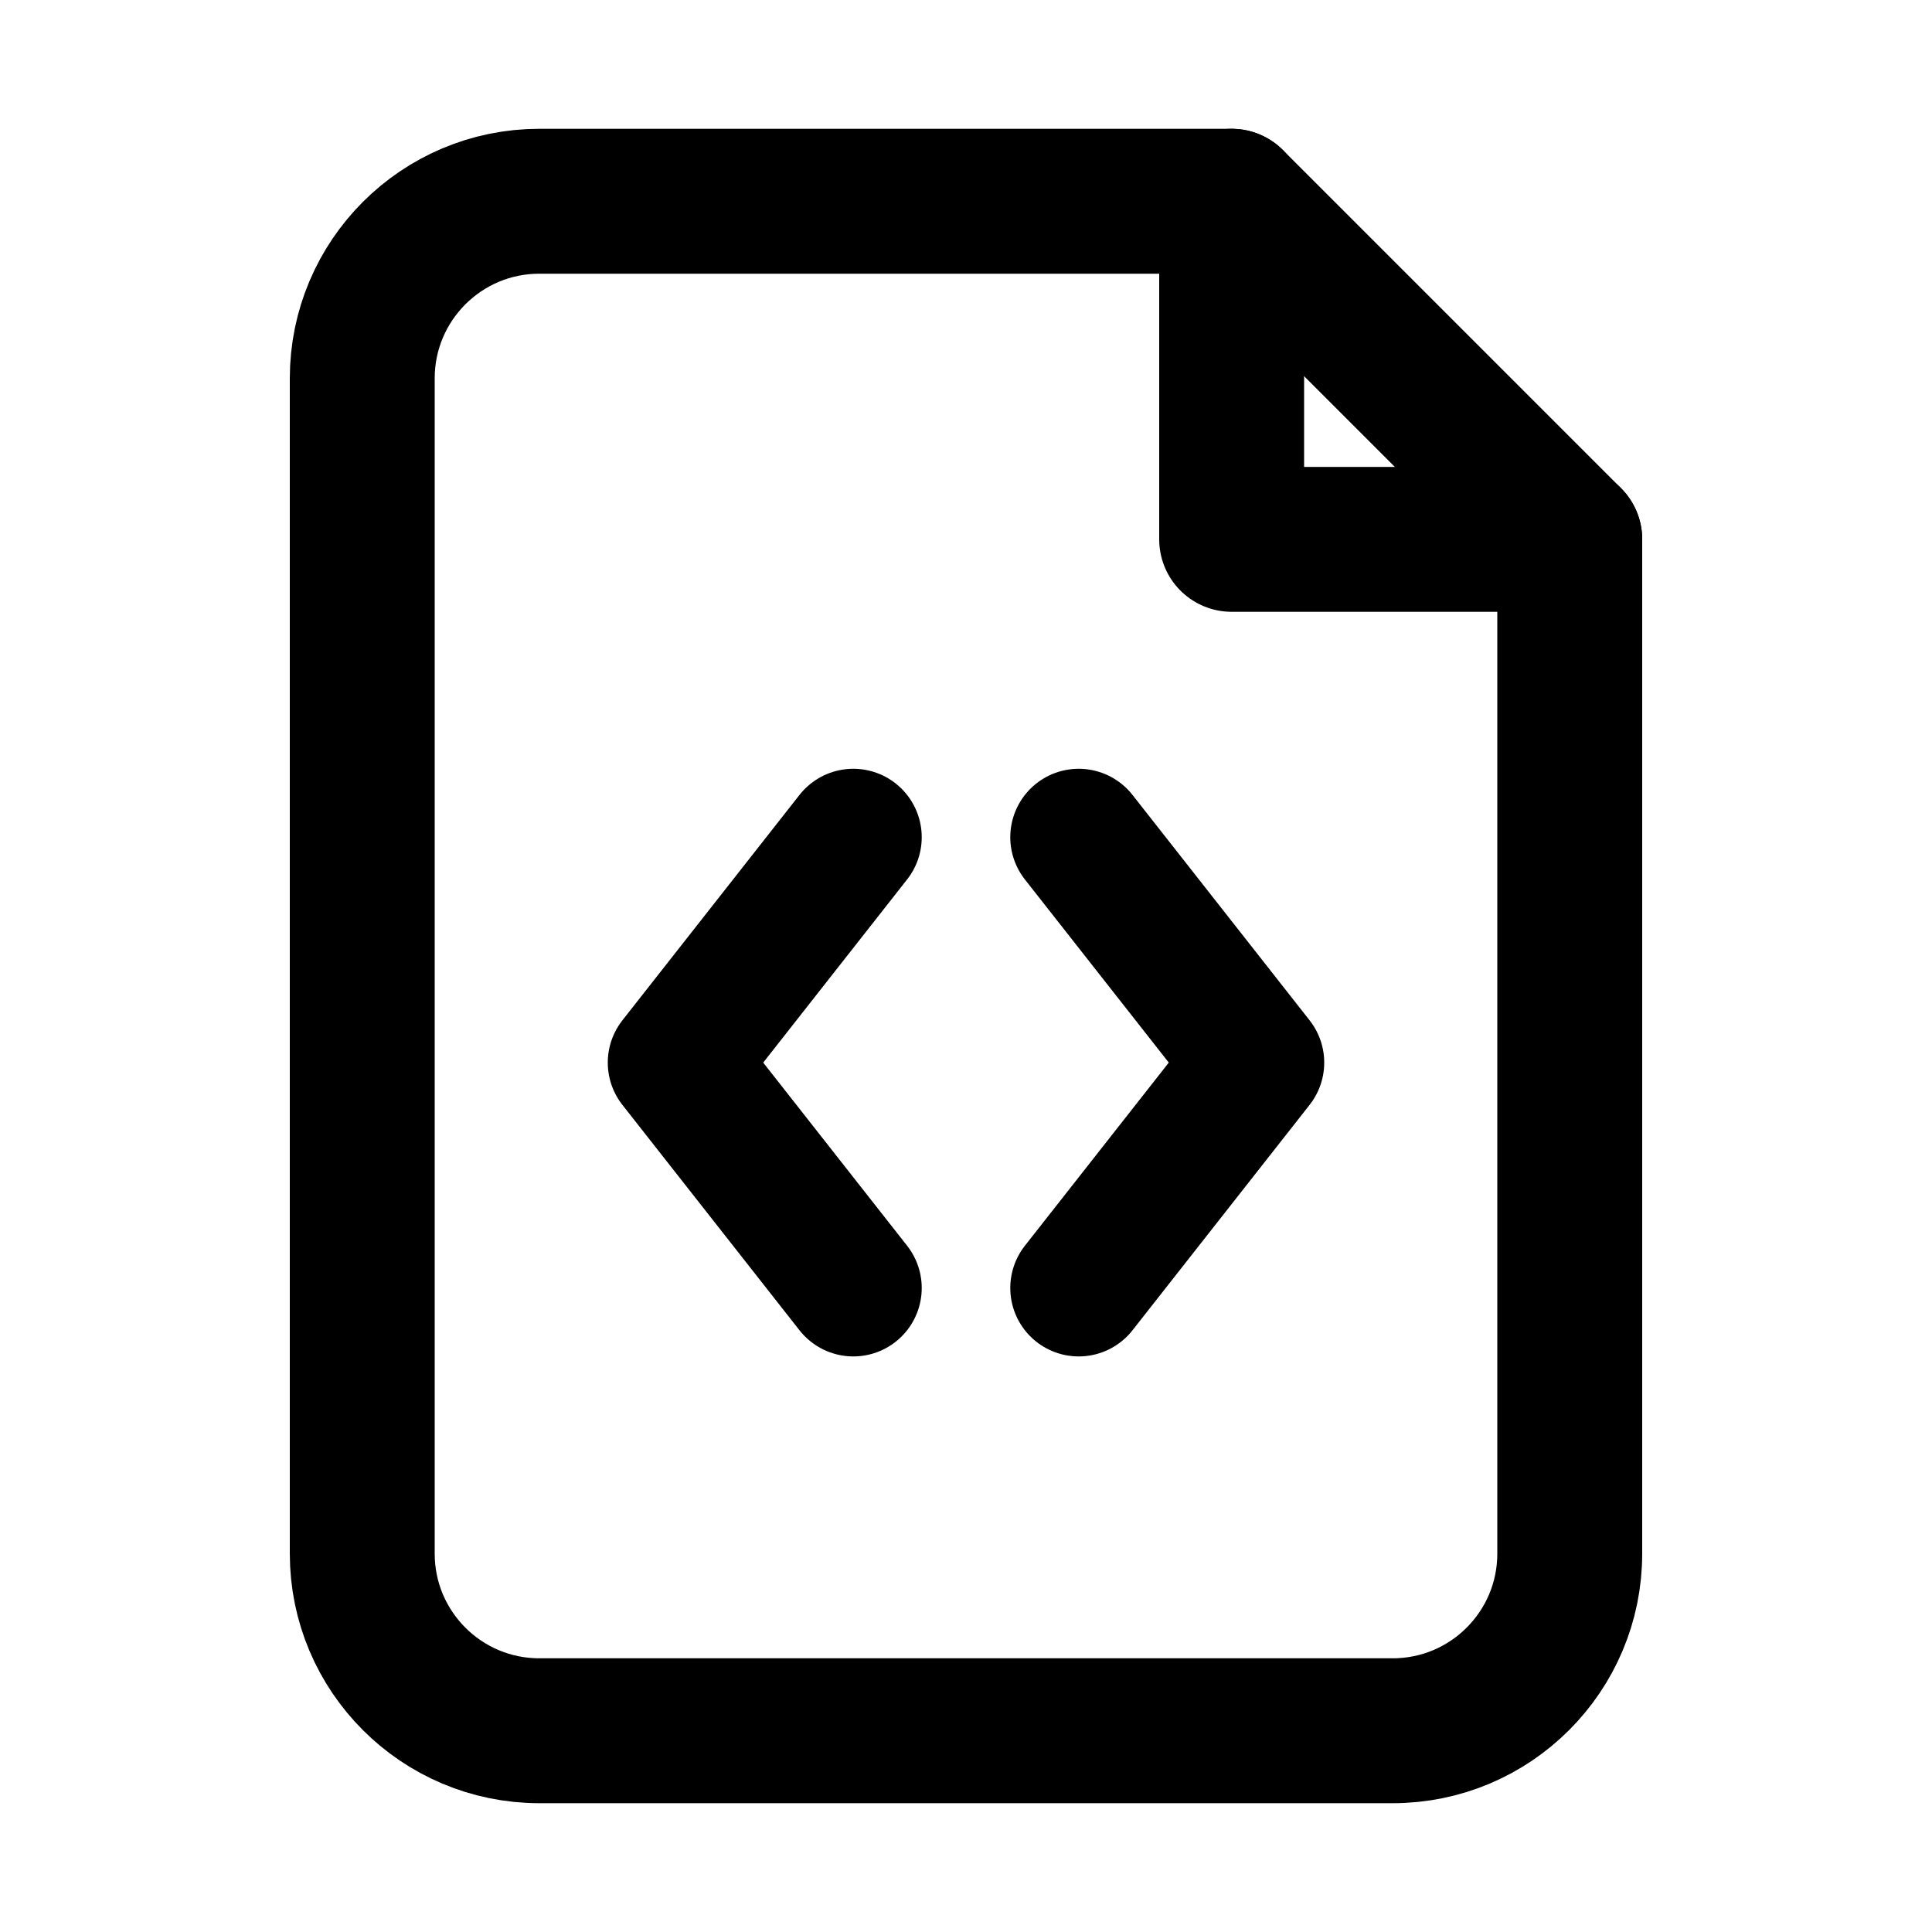
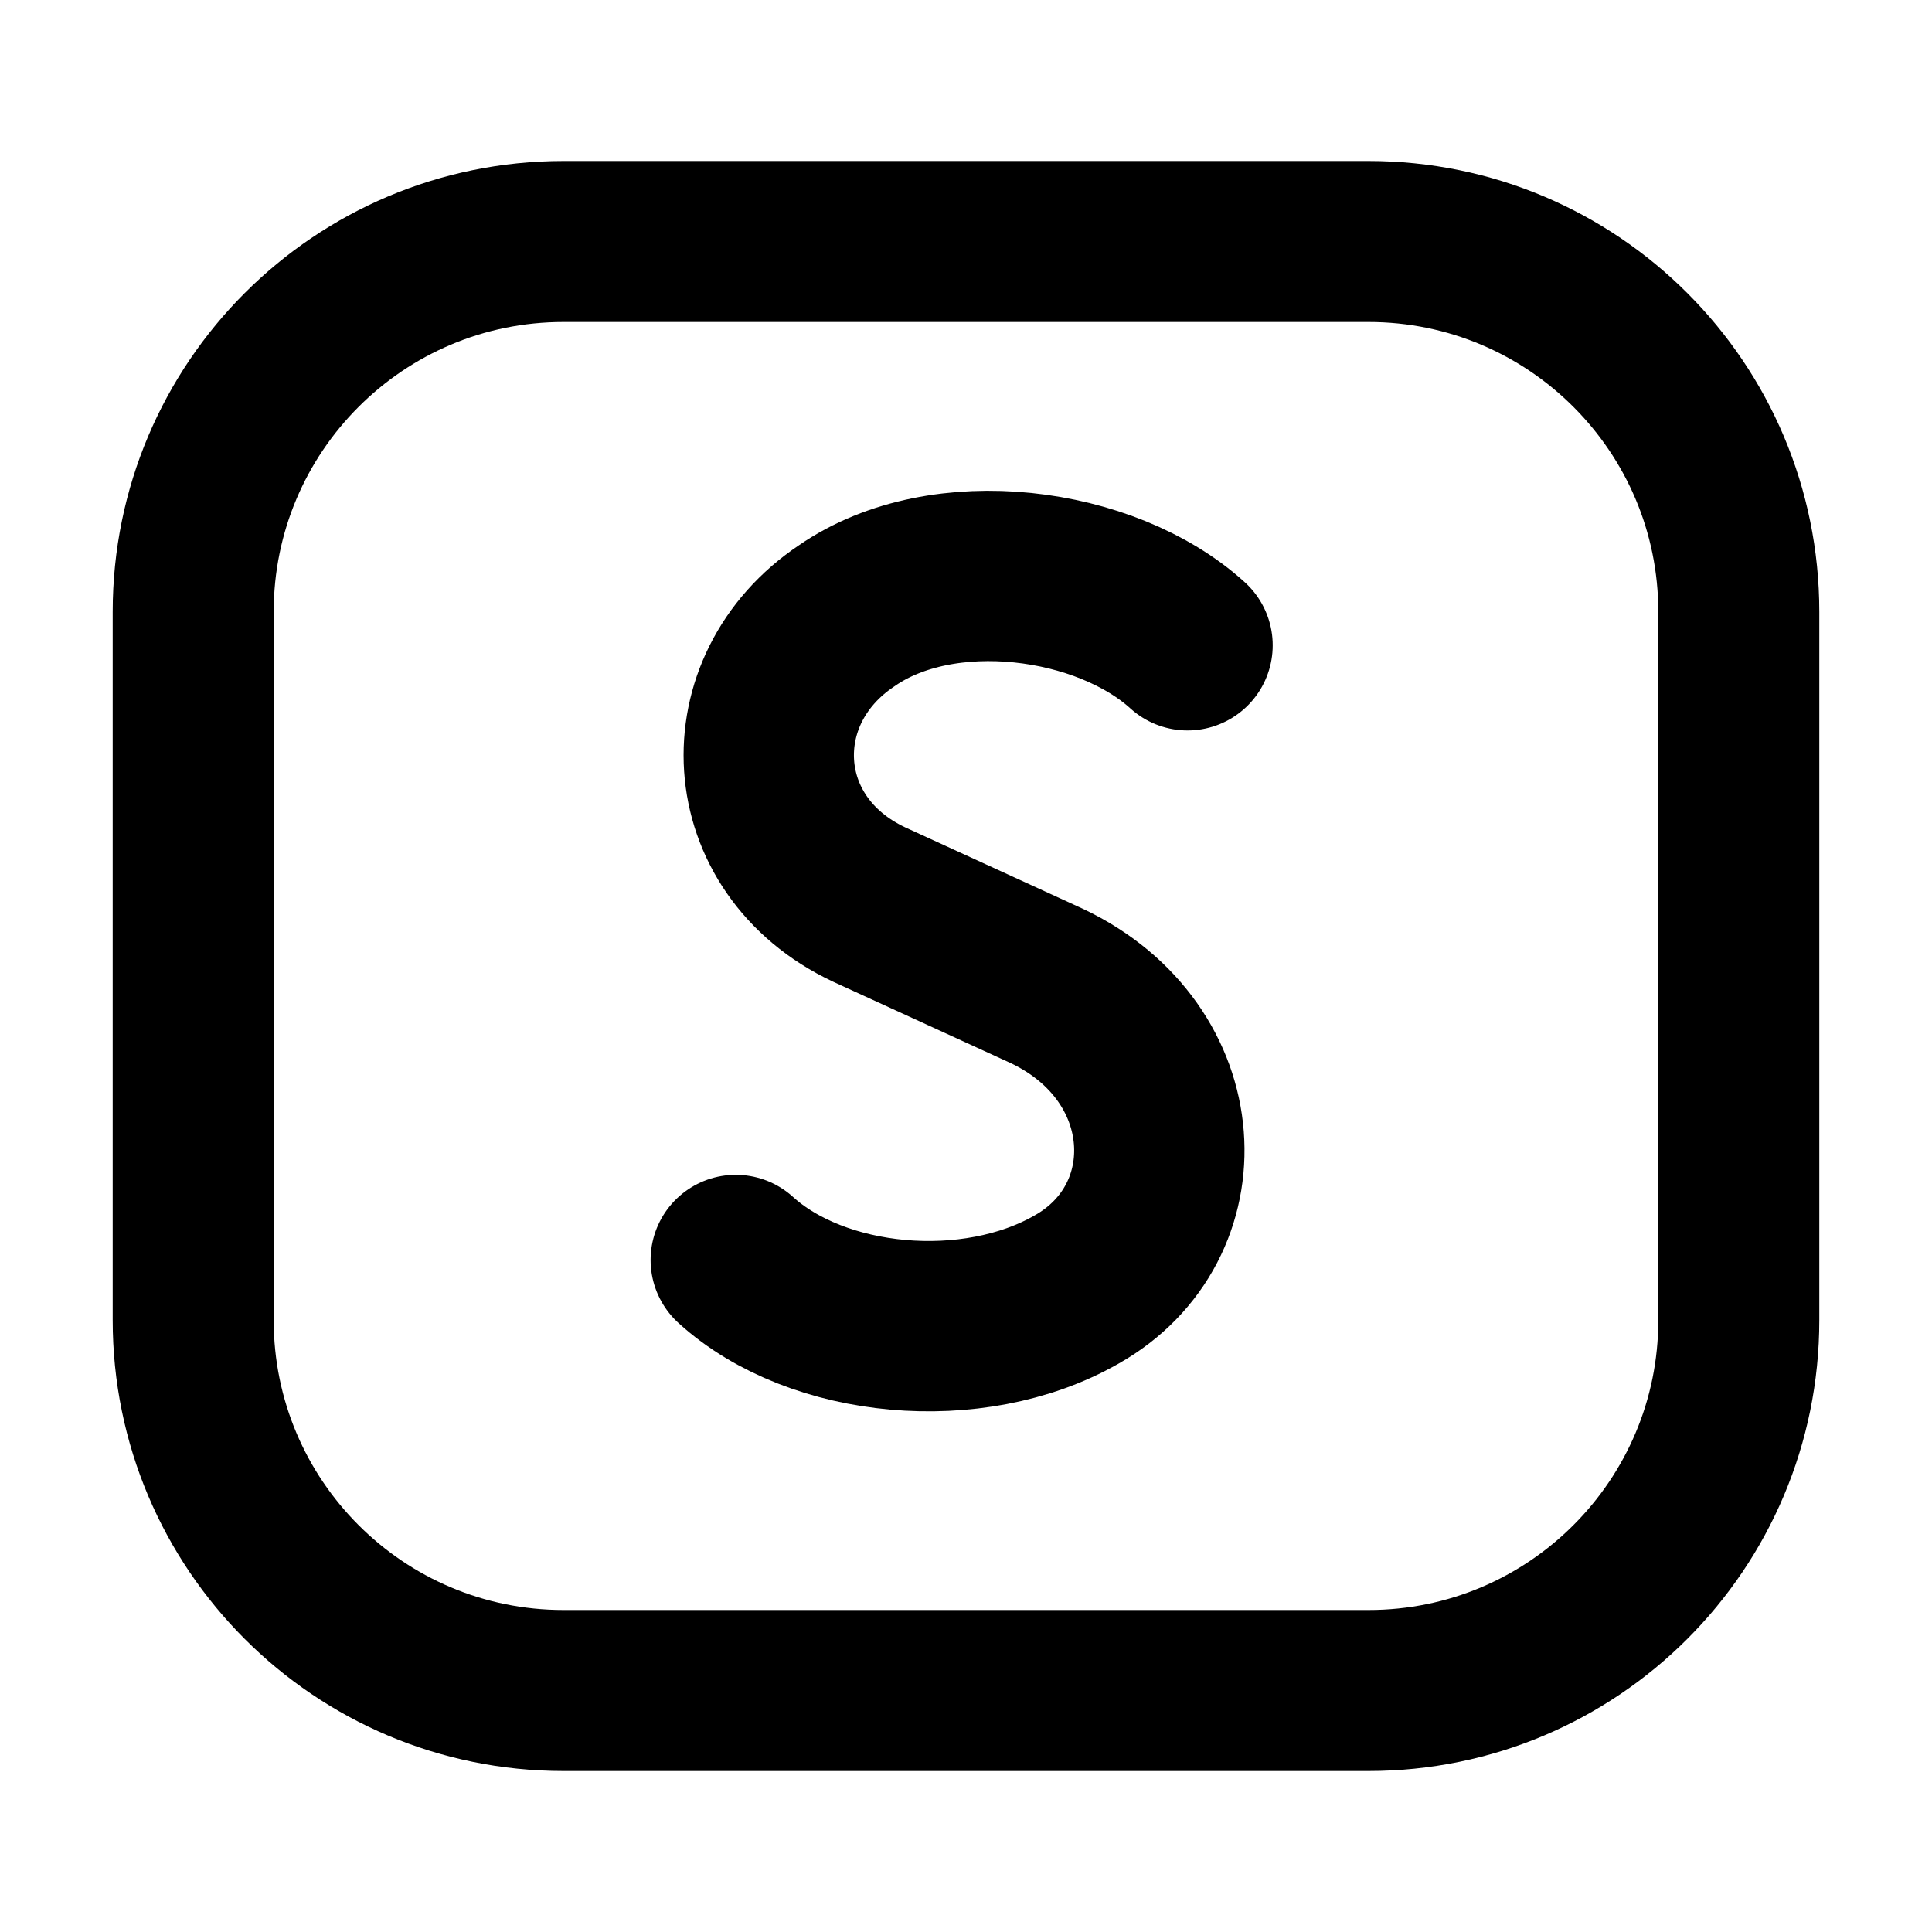
<svg xmlns="http://www.w3.org/2000/svg" width="44" height="44" viewBox="0 0 24 24">
  <g fill="none" stroke="#000000" stroke-linecap="round" stroke-linejoin="round">
-     <path d="M6.7 2.5 H15.3 L19.5 6.7 V19.3 A2.2 2.2 0 0 1 17.3 21.5              H6.7 A2.2 2.2 0 0 1 4.5 19.3 V4.7 A2.2 2.2 0 0 1 6.7 2.5 Z" stroke-width="1.8" />
-     <path d="M15.3 2.5 V6.7 H19.5" stroke-width="1.8" />
-     <polyline points="10.6 10.4 8.4 13.2 10.6 16" stroke-width="1.7" />
-     <polyline points="13.4 10.4 15.6 13.2 13.4 16" stroke-width="1.7" />
+     <rect x="2.4" y="3.0" width="19.2" height="18.0" rx="4.6" stroke-width="2" />
+     <g transform="translate(7.3 5.9) scale(0.046)" stroke-width="46">
+       <path d="M162 46 C140 26 96 20 70 38 C40 58 42 100 76 116 L124 138                C162 156 164 202 132 220 C104 236 62 232 40 212" />
+     </g>
  </g>
</svg>
